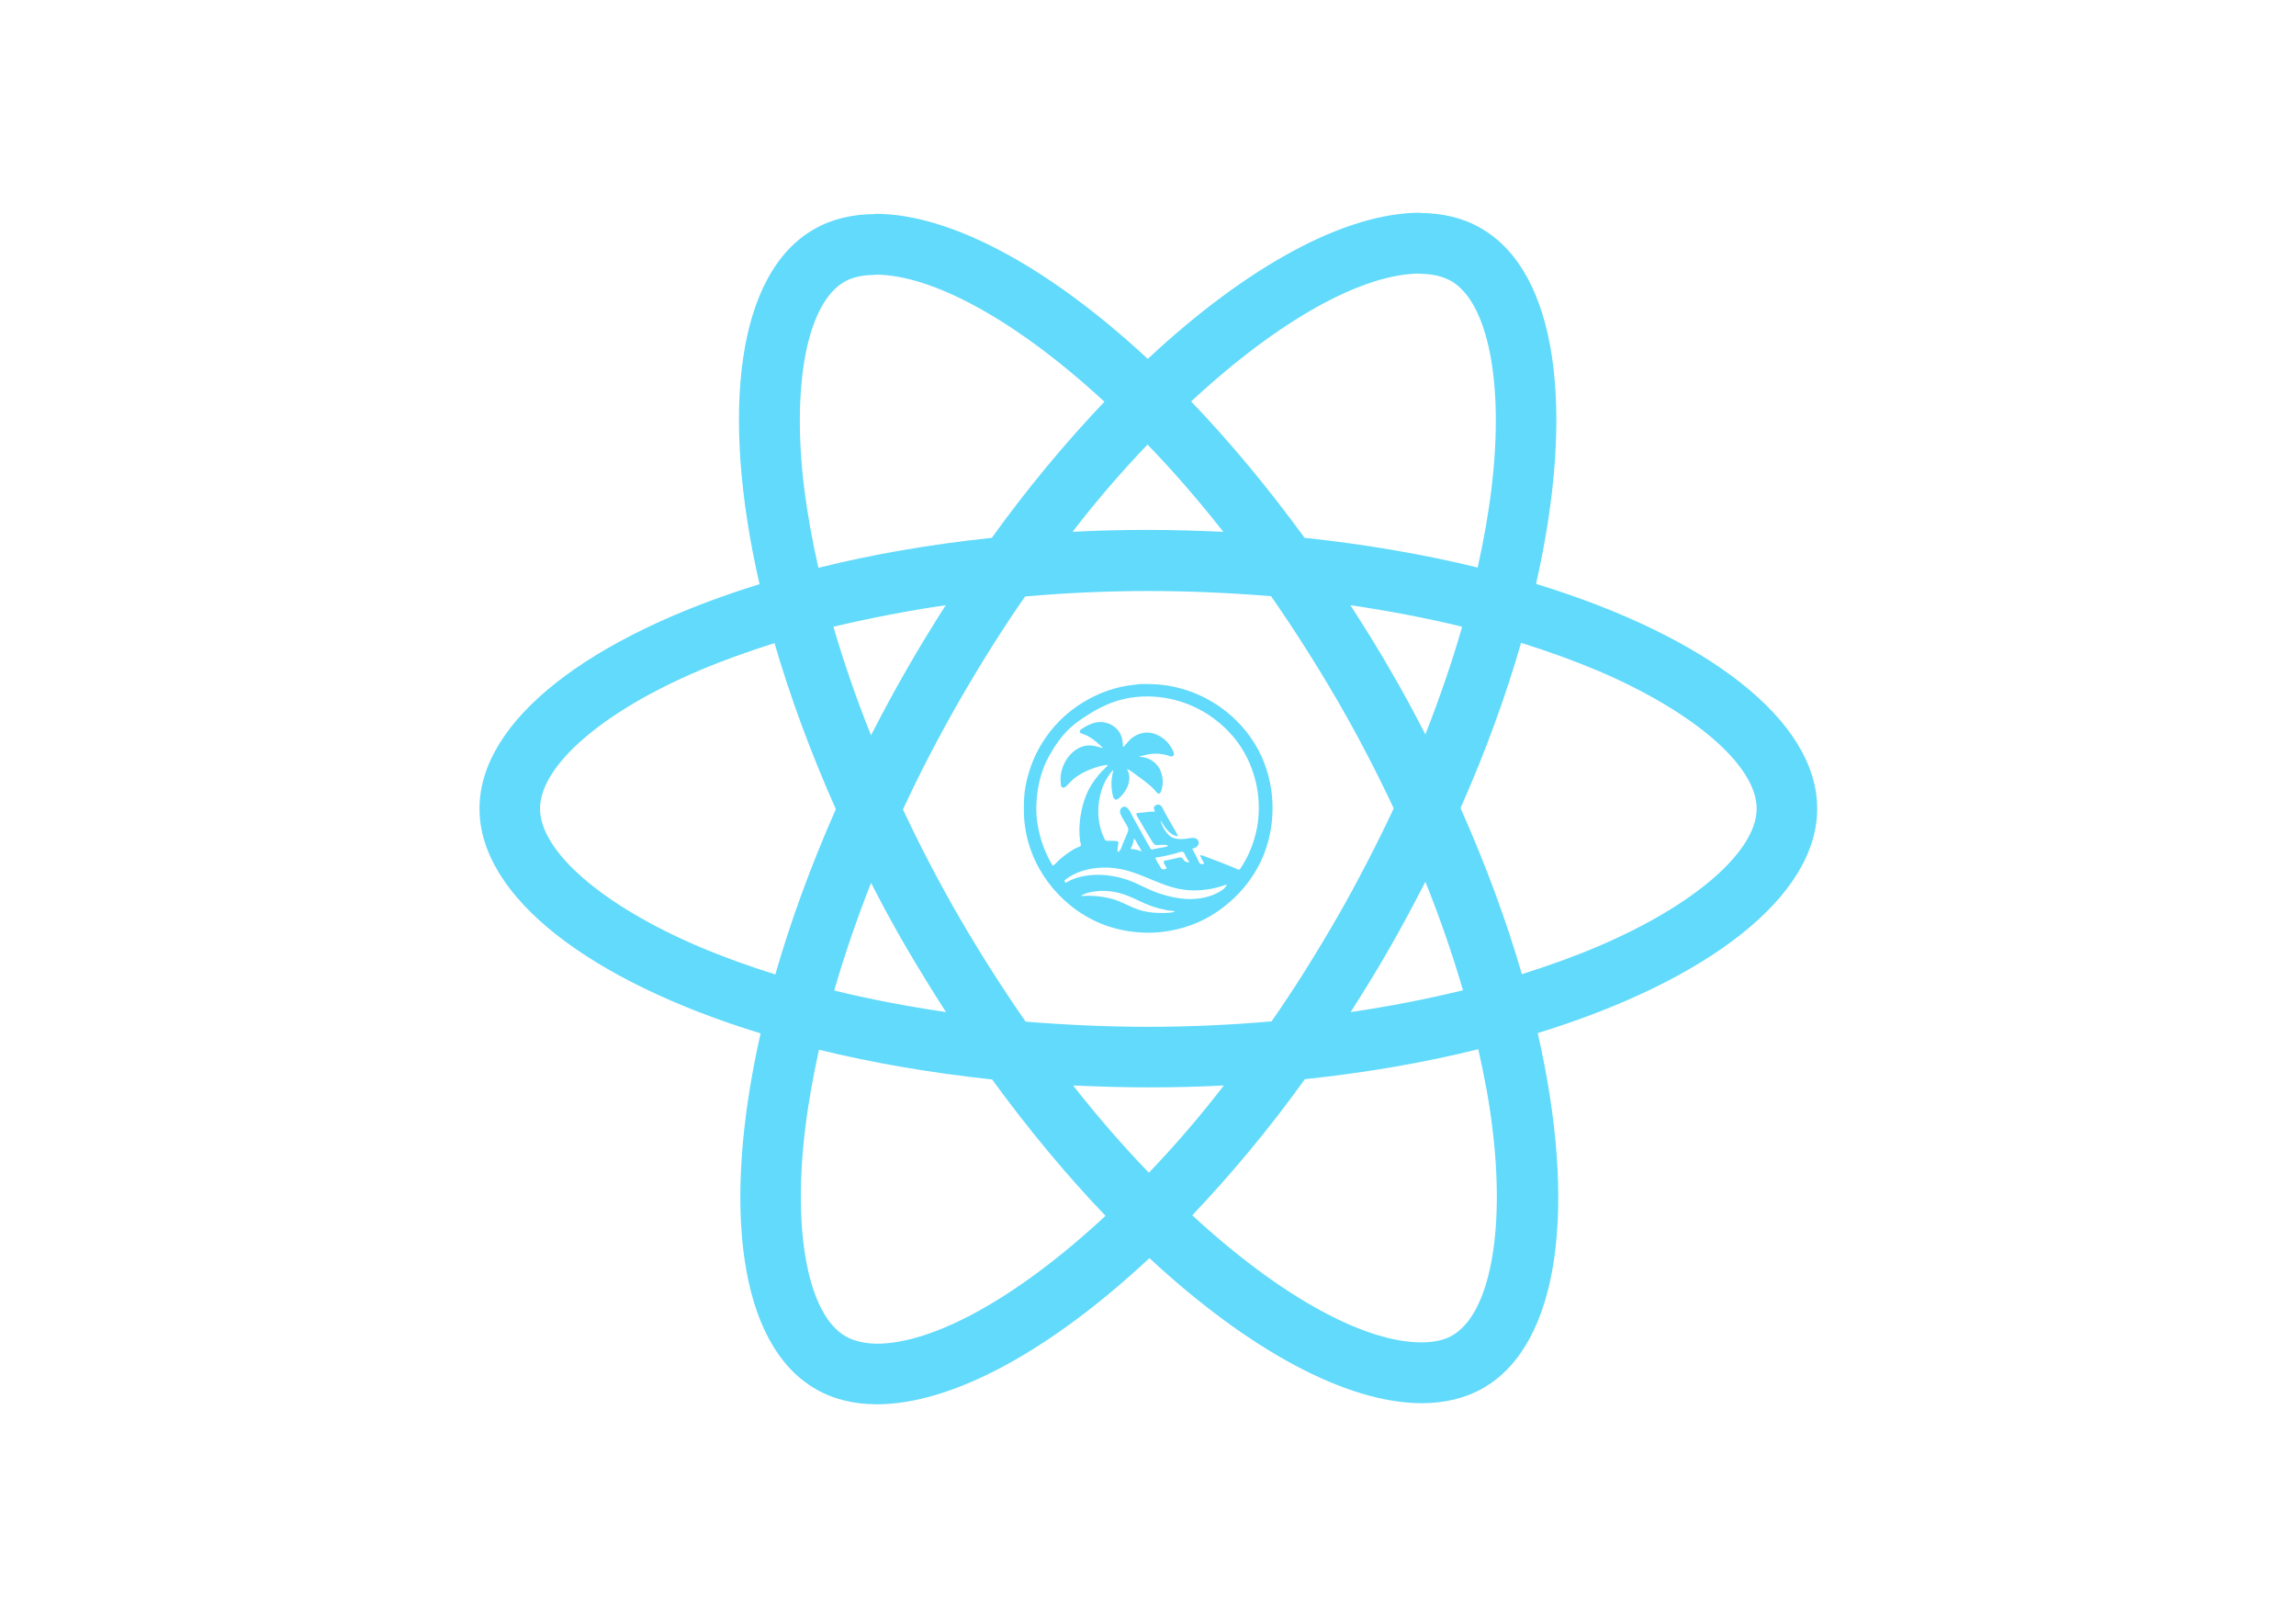
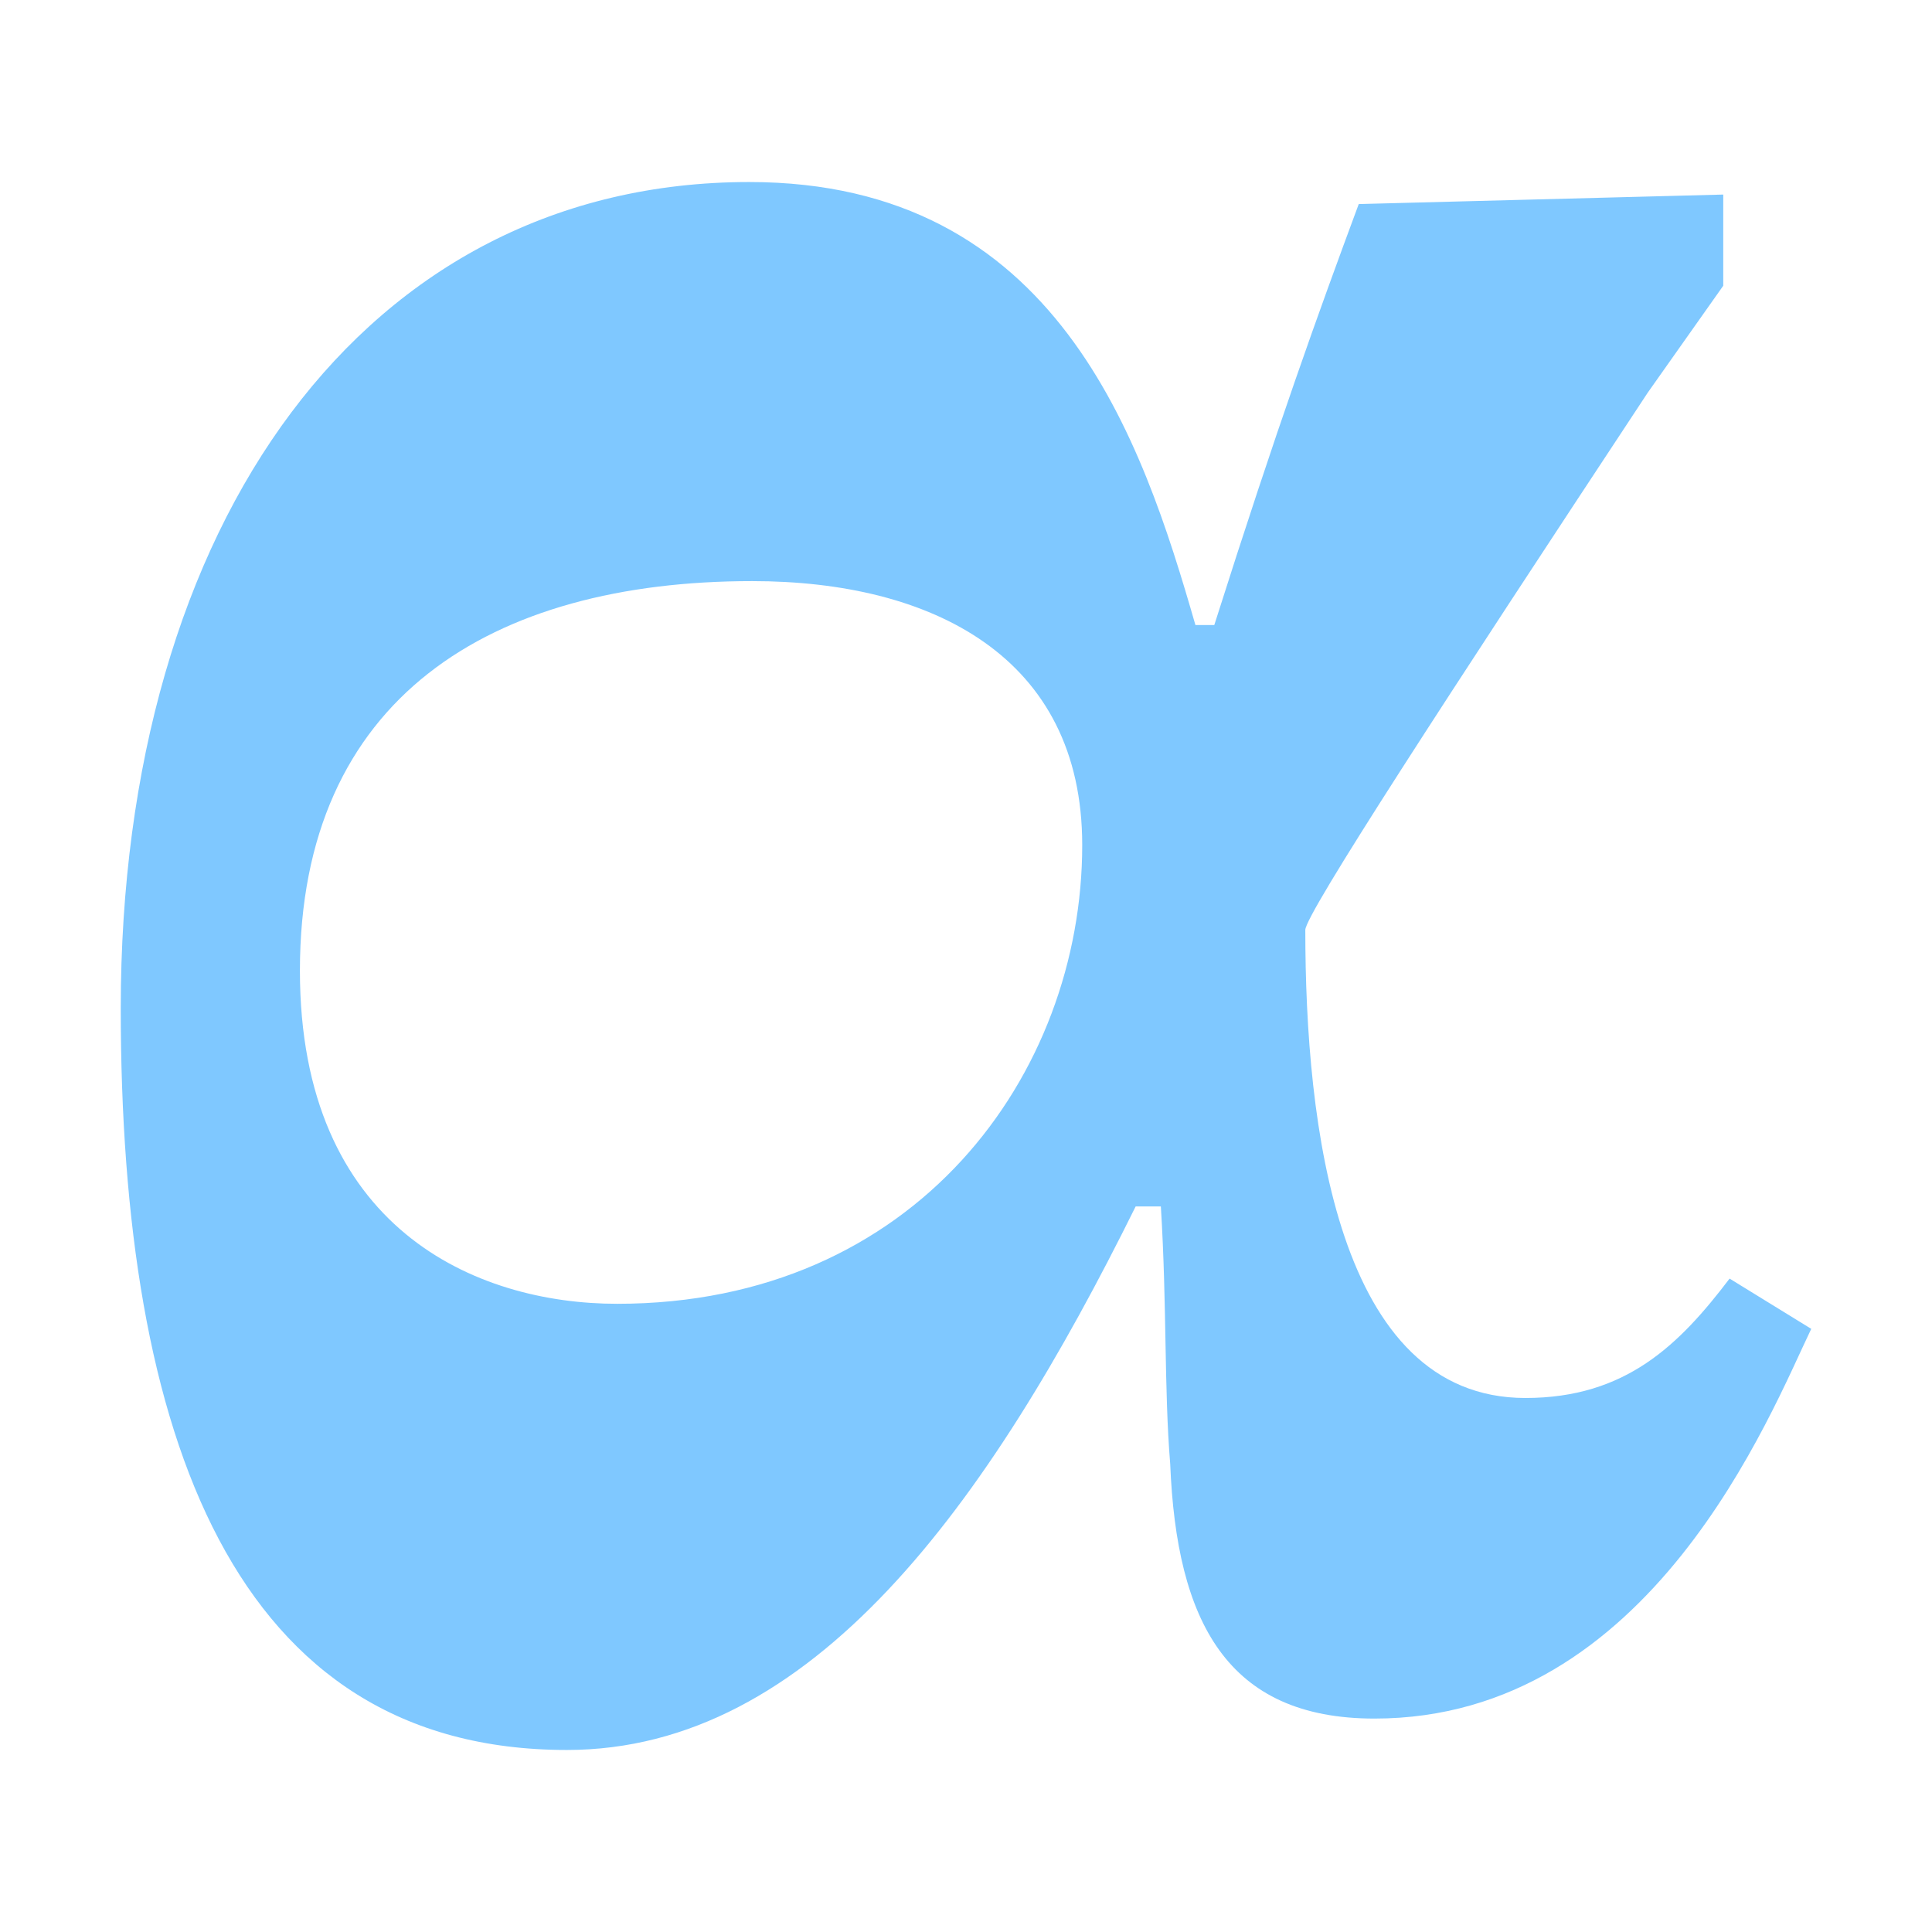
- <svg xmlns="http://www.w3.org/2000/svg" width="5355px" height="3786px" viewBox="0 0 5355 3786" version="1.1">
-   <g id="logo" stroke="none" fill="none" transform="translate(0.9778, 0)" fill-rule="evenodd" stroke-width="1">
-     <g id="Layer_1" transform="translate(1117.351, 496.0658)" fill="#61DAFB">
-       <g id="Group" fill-rule="nonzero">
-         <path d="M3119.934,1389.62 C3119.934,1182.926 2861.105,987.044 2464.277,865.571 C2555.853,461.087 2515.153,139.28 2335.817,36.251 C2294.481,12.084 2246.149,0.636 2193.366,0.636 L2193.366,142.46 C2222.619,142.46 2246.149,148.184 2265.863,158.995 C2352.351,208.602 2389.872,397.489 2360.619,640.434 C2353.623,700.216 2342.176,763.178 2328.186,827.412 C2203.541,796.885 2067.449,773.354 1924.362,758.09 C1838.51,640.434 1749.478,533.589 1659.81,440.099 C1867.127,247.397 2061.726,141.824 2194.002,141.824 L2194.002,0 C2019.117,0 1790.178,124.652 1558.695,340.886 C1327.212,125.924 1098.273,2.544 923.389,2.544 L923.389,144.368 C1055.029,144.368 1250.263,249.305 1457.58,440.735 C1368.548,534.225 1279.516,640.434 1194.936,758.09 C1051.213,773.354 915.121,796.885 790.477,828.048 C775.85,764.45 765.039,702.76 757.408,643.614 C727.518,400.669 764.403,211.782 850.255,161.539 C869.333,150.092 894.135,145.004 923.389,145.004 L923.389,3.18 C869.969,3.18 821.638,14.628 779.666,38.795 C600.966,141.824 560.901,462.995 653.113,866.207 C257.557,988.316 0,1183.562 0,1389.62 C0,1595.678 258.829,1792.197 655.657,1913.669 C564.081,2318.154 604.781,2639.961 784.117,2742.99 C825.453,2767.157 873.785,2778.605 927.204,2778.605 C1102.088,2778.605 1331.028,2653.952 1562.511,2437.718 C1793.994,2652.68 2022.933,2776.061 2197.817,2776.061 C2251.236,2776.061 2299.568,2764.613 2341.54,2740.446 C2520.24,2637.417 2560.305,2316.246 2468.093,1913.033 C2862.377,1791.561 3119.934,1595.678 3119.934,1389.62 L3119.934,1389.62 Z M2291.937,965.42 C2268.407,1047.462 2239.154,1132.048 2206.085,1216.633 C2180.011,1165.755 2152.665,1114.876 2122.776,1063.998 C2093.523,1013.119 2062.362,963.513 2031.2,915.178 C2121.504,928.534 2208.628,945.069 2291.937,965.42 Z M2000.675,1642.741 C1951.072,1728.599 1900.196,1810.004 1847.413,1885.686 C1752.658,1893.954 1656.63,1898.406 1559.967,1898.406 C1463.304,1898.406 1367.912,1893.954 1273.793,1886.322 C1221.01,1810.64 1169.498,1729.871 1119.895,1644.649 C1071.563,1561.335 1027.683,1476.75 987.619,1391.528 C1027.047,1306.307 1071.563,1221.085 1119.259,1137.772 C1168.862,1051.914 1219.738,970.508 1272.521,894.826 C1367.276,886.559 1463.304,882.107 1559.967,882.107 C1656.63,882.107 1752.022,886.559 1846.141,894.19 C1898.924,969.872 1950.436,1050.642 2000.039,1135.864 C2048.371,1219.177 2092.251,1303.763 2132.315,1388.984 C2092.251,1474.206 2048.371,1559.428 2000.675,1642.741 Z M2206.085,1560.063 C2240.425,1645.285 2269.679,1730.507 2293.845,1813.184 C2210.536,1833.536 2122.776,1850.707 2031.836,1864.063 C2062.998,1815.092 2094.159,1764.85 2123.412,1713.335 C2152.665,1662.457 2180.011,1610.942 2206.085,1560.063 Z M1561.239,2238.656 C1502.096,2177.602 1442.954,2109.552 1384.447,2035.142 C1441.682,2037.686 1500.188,2039.594 1559.331,2039.594 C1618.474,2039.594 1678.252,2038.322 1736.123,2035.142 C1678.888,2109.552 1619.746,2177.602 1561.239,2238.656 Z M1088.098,1864.063 C997.794,1850.707 910.67,1834.172 827.361,1813.82 C850.891,1731.779 880.144,1647.193 913.213,1562.607 C939.287,1613.486 966.633,1664.365 996.522,1715.243 C1026.411,1766.122 1056.936,1815.728 1088.098,1864.063 Z M1558.059,540.585 C1617.202,601.639 1676.344,669.689 1734.851,744.099 C1677.616,741.555 1619.11,739.647 1559.967,739.647 C1500.824,739.647 1441.046,740.919 1383.175,744.099 C1440.41,669.689 1499.552,601.639 1558.059,540.585 Z M1087.462,915.178 C1056.301,964.148 1025.139,1014.391 995.886,1065.906 C966.633,1116.784 939.287,1167.663 913.213,1218.541 C878.873,1133.32 849.619,1048.098 825.453,965.42 C908.762,945.705 996.522,928.534 1087.462,915.178 Z M511.934,1711.427 C286.81,1615.394 141.179,1489.47 141.179,1389.62 C141.179,1289.771 286.81,1163.211 511.934,1067.814 C566.625,1044.282 626.403,1023.295 688.09,1003.579 C724.339,1128.232 772.034,1257.972 831.177,1390.892 C772.67,1523.177 725.61,1652.281 689.998,1776.297 C627.039,1756.582 567.261,1734.959 511.934,1711.427 Z M854.071,2620.245 C767.583,2570.639 730.062,2381.752 759.315,2138.807 C766.311,2079.025 777.758,2016.062 791.748,1951.828 C916.393,1982.355 1052.485,2005.887 1195.572,2021.15 C1281.424,2138.807 1370.456,2245.652 1460.124,2339.141 C1252.807,2531.844 1058.208,2637.417 925.932,2637.417 C897.315,2636.781 873.149,2631.057 854.071,2620.245 L854.071,2620.245 Z M2362.526,2135.627 C2392.416,2378.572 2355.531,2567.459 2269.679,2617.701 C2250.601,2629.149 2225.799,2634.237 2196.545,2634.237 C2064.905,2634.237 1869.671,2529.3 1662.354,2337.869 C1751.386,2244.38 1840.418,2138.171 1924.998,2020.514 C2068.721,2005.251 2204.813,1981.719 2329.457,1950.556 C2344.084,2014.791 2355.531,2076.481 2362.526,2135.627 L2362.526,2135.627 Z M2607.364,1711.427 C2552.673,1734.959 2492.895,1755.946 2431.208,1775.661 C2394.959,1651.009 2347.264,1521.269 2288.121,1388.348 C2346.628,1256.064 2393.688,1126.96 2429.3,1002.943 C2492.259,1022.659 2552.037,1044.282 2608,1067.814 C2833.124,1163.847 2978.755,1289.771 2978.755,1389.62 C2978.755,1489.47 2832.488,1616.03 2607.364,1711.427 L2607.364,1711.427 Z" id="Shape" />
-       </g>
-       <path d="M1537.378,1099.483 C1545.027,1098.477 1553.107,1099.162 1560.816,1099.162 C1589.375,1099.162 1617.414,1103.603 1644.738,1112.019 C1679.61,1122.761 1712.09,1139.935 1740.757,1162.53 C1775.894,1190.223 1805.008,1226.547 1823.69,1267.313 C1858.642,1343.584 1858.386,1436.017 1822.577,1511.966 C1799.423,1561.073 1762.278,1602.174 1717.319,1632.147 C1680.636,1656.602 1637.733,1671.571 1594.082,1676.871 C1538.521,1683.618 1478.454,1673.759 1428.506,1648.109 C1334.74,1599.956 1270.993,1503.042 1269.732,1396.835 C1269.489,1376.359 1269.807,1355.76 1273.855,1335.483 C1280.447,1302.459 1291.94,1270.537 1309.202,1241.56 C1327.874,1210.214 1351.993,1182.552 1380.875,1160.25 C1414.745,1134.096 1454.109,1115.285 1495.795,1105.714 C1505.553,1103.474 1515.35,1102.202 1525.194,1100.998 L1528.67,1100.575 C1531.569,1100.222 1534.471,1099.865 1537.378,1099.483 Z M1440.288,1582.053 C1427.386,1583.439 1413.778,1585.791 1402.705,1593.051 C1405.197,1593.651 1408.055,1593.055 1410.655,1593.051 C1416.901,1593.04 1423.207,1592.805 1429.447,1593.079 C1445.067,1593.766 1461.342,1596.269 1476.426,1600.412 C1488.014,1603.595 1498.773,1608.627 1509.545,1613.664 L1512.239,1614.923 C1518.527,1617.854 1524.844,1620.735 1531.356,1623.199 C1550.985,1630.626 1570.524,1632.934 1591.345,1632.934 L1593.252,1632.933 C1603.099,1632.92 1612.867,1632.729 1622.424,1630.034 C1617.115,1627.201 1609.514,1627.733 1603.632,1626.553 C1590.871,1623.992 1578.323,1620.866 1566.049,1616.479 C1546.69,1609.559 1528.857,1599.168 1509.673,1591.908 C1487.816,1583.637 1463.594,1579.55 1440.288,1582.053 Z M1459.803,1527.061 C1434.235,1527.061 1408.376,1531.573 1385.358,1543.194 C1379.782,1546.01 1374.481,1549.365 1369.458,1553.083 C1367.927,1554.216 1365.213,1555.672 1364.647,1557.643 C1364.073,1559.641 1366.125,1561.315 1367.289,1562.594 C1373.043,1559.522 1378.509,1556.271 1384.636,1553.938 C1424.261,1538.859 1472.298,1542.02 1511.842,1555.846 C1531.562,1562.742 1549.732,1573.054 1568.94,1581.141 C1590.422,1590.185 1612.363,1596.049 1635.434,1599.056 C1662.648,1602.602 1693.675,1599.728 1718.552,1587.426 C1727.293,1583.104 1739.429,1576.516 1743.125,1566.945 C1738.56,1567.344 1734.453,1569.304 1730.116,1570.655 C1723.219,1572.803 1716.24,1574.624 1709.156,1576.046 C1685.145,1580.865 1659.612,1581.86 1635.434,1577.486 C1610.812,1573.033 1588.074,1563.725 1565.311,1554.267 L1562.275,1553.005 C1550.637,1548.168 1538.971,1543.347 1527.02,1539.168 C1505.554,1531.662 1482.548,1527.061 1459.803,1527.061 Z M1504.614,1133.608 C1473.965,1140.391 1446.51,1153.598 1420.051,1170.248 C1404.69,1179.913 1389.996,1189.815 1376.685,1202.255 C1356.89,1220.756 1341.761,1243.243 1328.567,1266.73 C1314.972,1290.929 1306.255,1319.132 1302.042,1346.497 C1297.909,1373.344 1297.228,1401.571 1301.963,1428.44 C1307.881,1462.032 1319.145,1493.555 1336.933,1522.71 C1342.911,1519.913 1347.155,1513.536 1352.111,1509.24 C1362.119,1500.567 1372.626,1492.528 1383.913,1485.59 C1388.091,1483.022 1392.384,1481.028 1396.923,1479.201 C1398.635,1478.511 1401.434,1477.881 1402.24,1475.997 C1403.521,1473.005 1401.152,1467.798 1400.745,1464.698 C1399.584,1455.831 1398.883,1446.814 1399.102,1437.867 C1399.738,1411.81 1404.598,1385.389 1413.853,1361 C1420.826,1342.623 1431.48,1325.938 1444.101,1310.964 C1448.383,1305.883 1452.936,1301.154 1457.635,1296.462 C1458.213,1295.884 1458.821,1295.324 1459.436,1294.767 L1460.176,1294.098 C1462.275,1292.204 1464.361,1290.279 1465.585,1287.759 C1456.523,1287.765 1447.46,1290.383 1438.843,1293.041 C1420.279,1298.766 1402.196,1307.262 1386.804,1319.249 C1379.783,1324.718 1374.641,1331.885 1368.001,1337.64 C1365.965,1339.406 1362.316,1341.772 1359.502,1340.44 C1355.25,1338.428 1355.906,1330.045 1355.419,1326.193 C1353.545,1311.373 1359.149,1292.629 1366.27,1279.783 C1377.702,1259.161 1398.84,1241.553 1423.665,1242.168 C1434.386,1242.433 1443.771,1246.165 1454.021,1248.601 C1451.422,1244.902 1447.937,1242.206 1444.625,1239.174 C1436.509,1231.745 1427.632,1224.959 1417.883,1219.827 C1415.268,1218.45 1412.519,1217.434 1409.75,1216.46 L1408.087,1215.878 C1407.256,1215.587 1406.424,1215.294 1405.596,1214.991 C1403.513,1214.228 1400.891,1213.179 1400.108,1210.861 C1398.657,1206.567 1406.375,1202.59 1409.21,1200.78 C1420.168,1193.78 1433.605,1188.023 1446.793,1187.698 C1467.403,1187.192 1487.541,1198.648 1496.031,1218.144 C1499.419,1225.924 1500.098,1234.211 1500.709,1242.527 L1500.823,1244.086 C1500.881,1244.866 1500.939,1245.646 1501,1246.425 C1507.473,1241.139 1512.026,1233.359 1518.347,1227.697 C1533.128,1214.455 1553.359,1208.576 1572.554,1214.537 C1589.901,1219.924 1604.977,1231.916 1613.851,1247.876 C1616.172,1252.051 1622.649,1262.256 1617.97,1266.415 C1614.308,1269.671 1609.663,1267.134 1605.801,1265.783 C1601.812,1264.39 1597.644,1263.691 1593.514,1262.861 C1583.011,1260.752 1570.793,1260.971 1560.267,1262.825 C1553.461,1264.023 1546.81,1266.45 1540.029,1267.455 L1540.029,1268.905 C1558.571,1269.059 1576.507,1279.656 1585.655,1295.736 C1589.445,1302.398 1591.338,1310.023 1592.79,1317.491 C1594.586,1326.721 1593.324,1336.776 1590.806,1345.772 C1589.962,1348.788 1588.43,1353.901 1584.83,1354.596 C1582.285,1355.087 1580.124,1352.548 1578.671,1350.837 C1574.863,1346.351 1571.24,1342.087 1566.772,1338.213 C1555.466,1328.414 1543.512,1319.375 1531.356,1310.659 C1524.902,1306.031 1517.833,1300.014 1510.396,1297.186 C1512.487,1302.232 1514.535,1306.923 1515.247,1312.415 C1517.338,1328.568 1510.588,1343.773 1500.455,1355.924 C1497.363,1359.633 1494.056,1363.368 1490.159,1366.249 C1488.543,1367.444 1486.515,1369.004 1484.377,1368.667 C1477.674,1367.606 1476.876,1357.484 1475.848,1352.298 C1472.367,1334.734 1473.765,1317.29 1478.595,1300.087 C1474.298,1302.27 1471.192,1307.046 1468.494,1310.964 C1462.558,1319.586 1457.408,1328.705 1453.714,1338.52 C1439.005,1377.62 1439.147,1423.417 1458.202,1461.058 C1460.33,1465.262 1463.559,1464.698 1467.753,1464.698 C1472.809,1464.698 1477.913,1464.444 1482.931,1465.115 C1484.884,1465.376 1487.596,1465.144 1489.142,1466.585 C1490.993,1468.313 1490.006,1471.274 1489.58,1473.4 C1488.389,1479.341 1487.991,1484.742 1487.991,1490.803 C1495.902,1489.575 1498.095,1476.869 1500.899,1470.499 C1504.077,1463.283 1507.311,1456.06 1510.251,1448.744 C1511.696,1445.149 1513.63,1441.129 1513.122,1437.142 C1512.553,1432.661 1509.321,1427.91 1507.069,1424.089 C1502.806,1416.857 1497.961,1409.415 1494.823,1401.609 C1492.314,1395.369 1494.65,1387.571 1501.724,1385.342 C1505.625,1384.112 1509.788,1386.524 1512.327,1389.349 C1515.933,1393.361 1518.674,1398.7 1521.268,1403.887 L1522.006,1405.364 C1522.986,1407.324 1523.955,1409.242 1524.953,1411.036 L1555.106,1465.423 C1557.667,1470.028 1560.233,1474.629 1562.853,1479.201 C1563.875,1480.985 1564.916,1483.739 1567.009,1484.5 C1568.874,1485.177 1571.422,1484.214 1573.276,1483.842 C1578.091,1482.876 1582.899,1481.833 1587.732,1480.959 C1593.522,1479.911 1602.35,1480.107 1606.523,1475.575 C1600.419,1473.638 1593.363,1473.753 1587.009,1474.189 C1586.223,1474.243 1585.42,1474.344 1584.609,1474.451 L1583.912,1474.543 C1581.004,1474.924 1578.034,1475.228 1575.456,1473.587 C1570.236,1470.264 1566.767,1462.589 1563.574,1457.446 C1555.701,1444.765 1548.283,1431.892 1540.744,1419.013 C1538.341,1414.907 1535.866,1410.833 1533.536,1406.685 C1532.636,1405.081 1531.301,1402.967 1532.591,1401.199 C1533.932,1399.36 1536.841,1399.234 1539.486,1399.229 L1540.639,1399.229 C1541.481,1399.227 1542.264,1399.213 1542.92,1399.126 C1553.681,1397.708 1564.591,1396.533 1575.445,1396.533 C1574.6,1393.589 1572.184,1390.261 1572.956,1387.109 C1574.685,1380.056 1584.815,1377.849 1589.526,1382.91 C1592.688,1386.307 1594.526,1390.983 1596.584,1395.083 C1599.299,1400.494 1602.391,1405.726 1605.299,1411.036 C1610.389,1420.333 1615.948,1429.375 1621.182,1438.592 C1621.649,1439.416 1622.132,1440.235 1622.62,1441.053 L1623.353,1442.281 C1625.556,1445.967 1627.742,1449.687 1628.929,1453.82 C1610.75,1452.987 1597.104,1431.847 1589.177,1417.562 C1588.545,1419.85 1589.573,1421.891 1590.394,1424.089 C1592.102,1428.654 1594.143,1433.001 1596.712,1437.142 C1600.381,1443.055 1604.586,1449.144 1610.137,1453.437 C1619.988,1461.054 1632.977,1461.097 1644.83,1460.282 C1652.43,1459.759 1661.927,1456.293 1669.404,1458.645 C1676.868,1460.993 1679.872,1469.239 1675.439,1475.574 C1672.119,1480.32 1667.687,1482.112 1662.176,1482.827 C1666.073,1491.201 1671.179,1498.974 1674.879,1507.482 C1676.421,1511.027 1678.028,1516.459 1681.722,1518.329 C1684.181,1519.573 1687.705,1518.414 1690.364,1518.359 C1687.695,1511.286 1682.699,1505.284 1680.245,1498.055 C1687.726,1498.398 1694.962,1502.309 1701.928,1504.805 C1717.739,1510.47 1733.32,1516.744 1748.907,1523 C1754.465,1525.23 1760.055,1527.438 1765.531,1529.862 C1767.534,1530.749 1770.308,1532.822 1772.523,1531.546 C1774.33,1530.504 1775.499,1528.019 1776.613,1526.336 C1779.73,1521.627 1782.553,1516.738 1785.35,1511.833 C1796.549,1492.19 1804.763,1470.666 1810.25,1448.744 C1828.35,1376.443 1812.823,1296.668 1769.329,1236.273 C1752.618,1213.069 1731.602,1193.008 1708.433,1176.395 C1650.449,1134.821 1574.377,1118.171 1504.614,1133.608 Z M1623.147,1494.16 C1607.776,1498.175 1591.935,1501.813 1576.167,1503.856 C1578.241,1510.929 1583.308,1517.808 1587.018,1524.161 C1588.452,1526.617 1589.986,1529.906 1592.82,1530.972 C1596.021,1532.176 1599.889,1530.222 1602.91,1529.237 C1601.511,1525.403 1599.158,1521.954 1597.232,1518.359 C1596.438,1516.877 1595.21,1515.122 1595.864,1513.362 C1597.101,1510.037 1602.235,1510.232 1605.078,1509.655 C1612.571,1508.132 1619.986,1506.231 1627.484,1504.726 C1630.246,1504.172 1634.092,1502.669 1636.869,1503.597 C1640.506,1504.813 1641.615,1509.156 1644.259,1511.547 C1647.29,1514.289 1651.823,1514.71 1655.671,1515.459 C1653.323,1510.165 1649.42,1505.533 1646.918,1500.23 C1645.463,1497.146 1644.268,1492.609 1641.082,1490.827 C1636.694,1488.371 1627.632,1492.988 1623.147,1494.16 Z M1526.297,1458.896 C1525.573,1468.09 1522.758,1475.57 1518.347,1483.552 C1523.402,1484.193 1528.559,1484.421 1533.525,1485.654 C1537.246,1486.578 1540.676,1488.34 1544.366,1489.353 C1542.393,1483.945 1538.732,1479.12 1535.896,1474.125 C1533.032,1469.083 1530.469,1462.956 1526.297,1458.896 Z" id="Combined-Shape-Copy" fill-rule="nonzero" />
-     </g>
-   </g>
+ <svg xmlns="http://www.w3.org/2000/svg" width="128px" height="128px" viewBox="0 0 128 128" version="1.1">
+   <path fill="#7FC8FF" d="M79.20 41.41C75.66 29.13 70.04 12.06 49.64 12.06C24.24 12.06 8.00 34.54 8.00 66.81C8.00 95.12 15.49 115.94 37.56 115.94C53.80 115.94 65.46 99.70 75.24 79.93H76.91C77.32 86.59 77.12 92.00 77.53 97.00C77.95 107.41 81.28 113.86 91.06 113.86C109.38 113.86 117.29 93.67 120.00 88.04L114.59 84.71C111.26 89.09 107.72 92.62 101.06 92.62C88.57 92.62 86.48 74.51 86.48 61.61C86.48 60.57 95.85 46.20 109.17 26.01L114.17 18.93V12.89L90.02 13.52C87.32 20.80 84.61 28.30 80.45 41.41ZM40.89 86.38C31.52 86.38 19.87 81.38 19.87 64.31C19.87 46.20 32.57 38.50 49.84 38.50C61.71 38.50 71.70 43.49 71.70 55.99C71.70 71.18 60.67 86.38 40.89 86.38Z" />
</svg>
